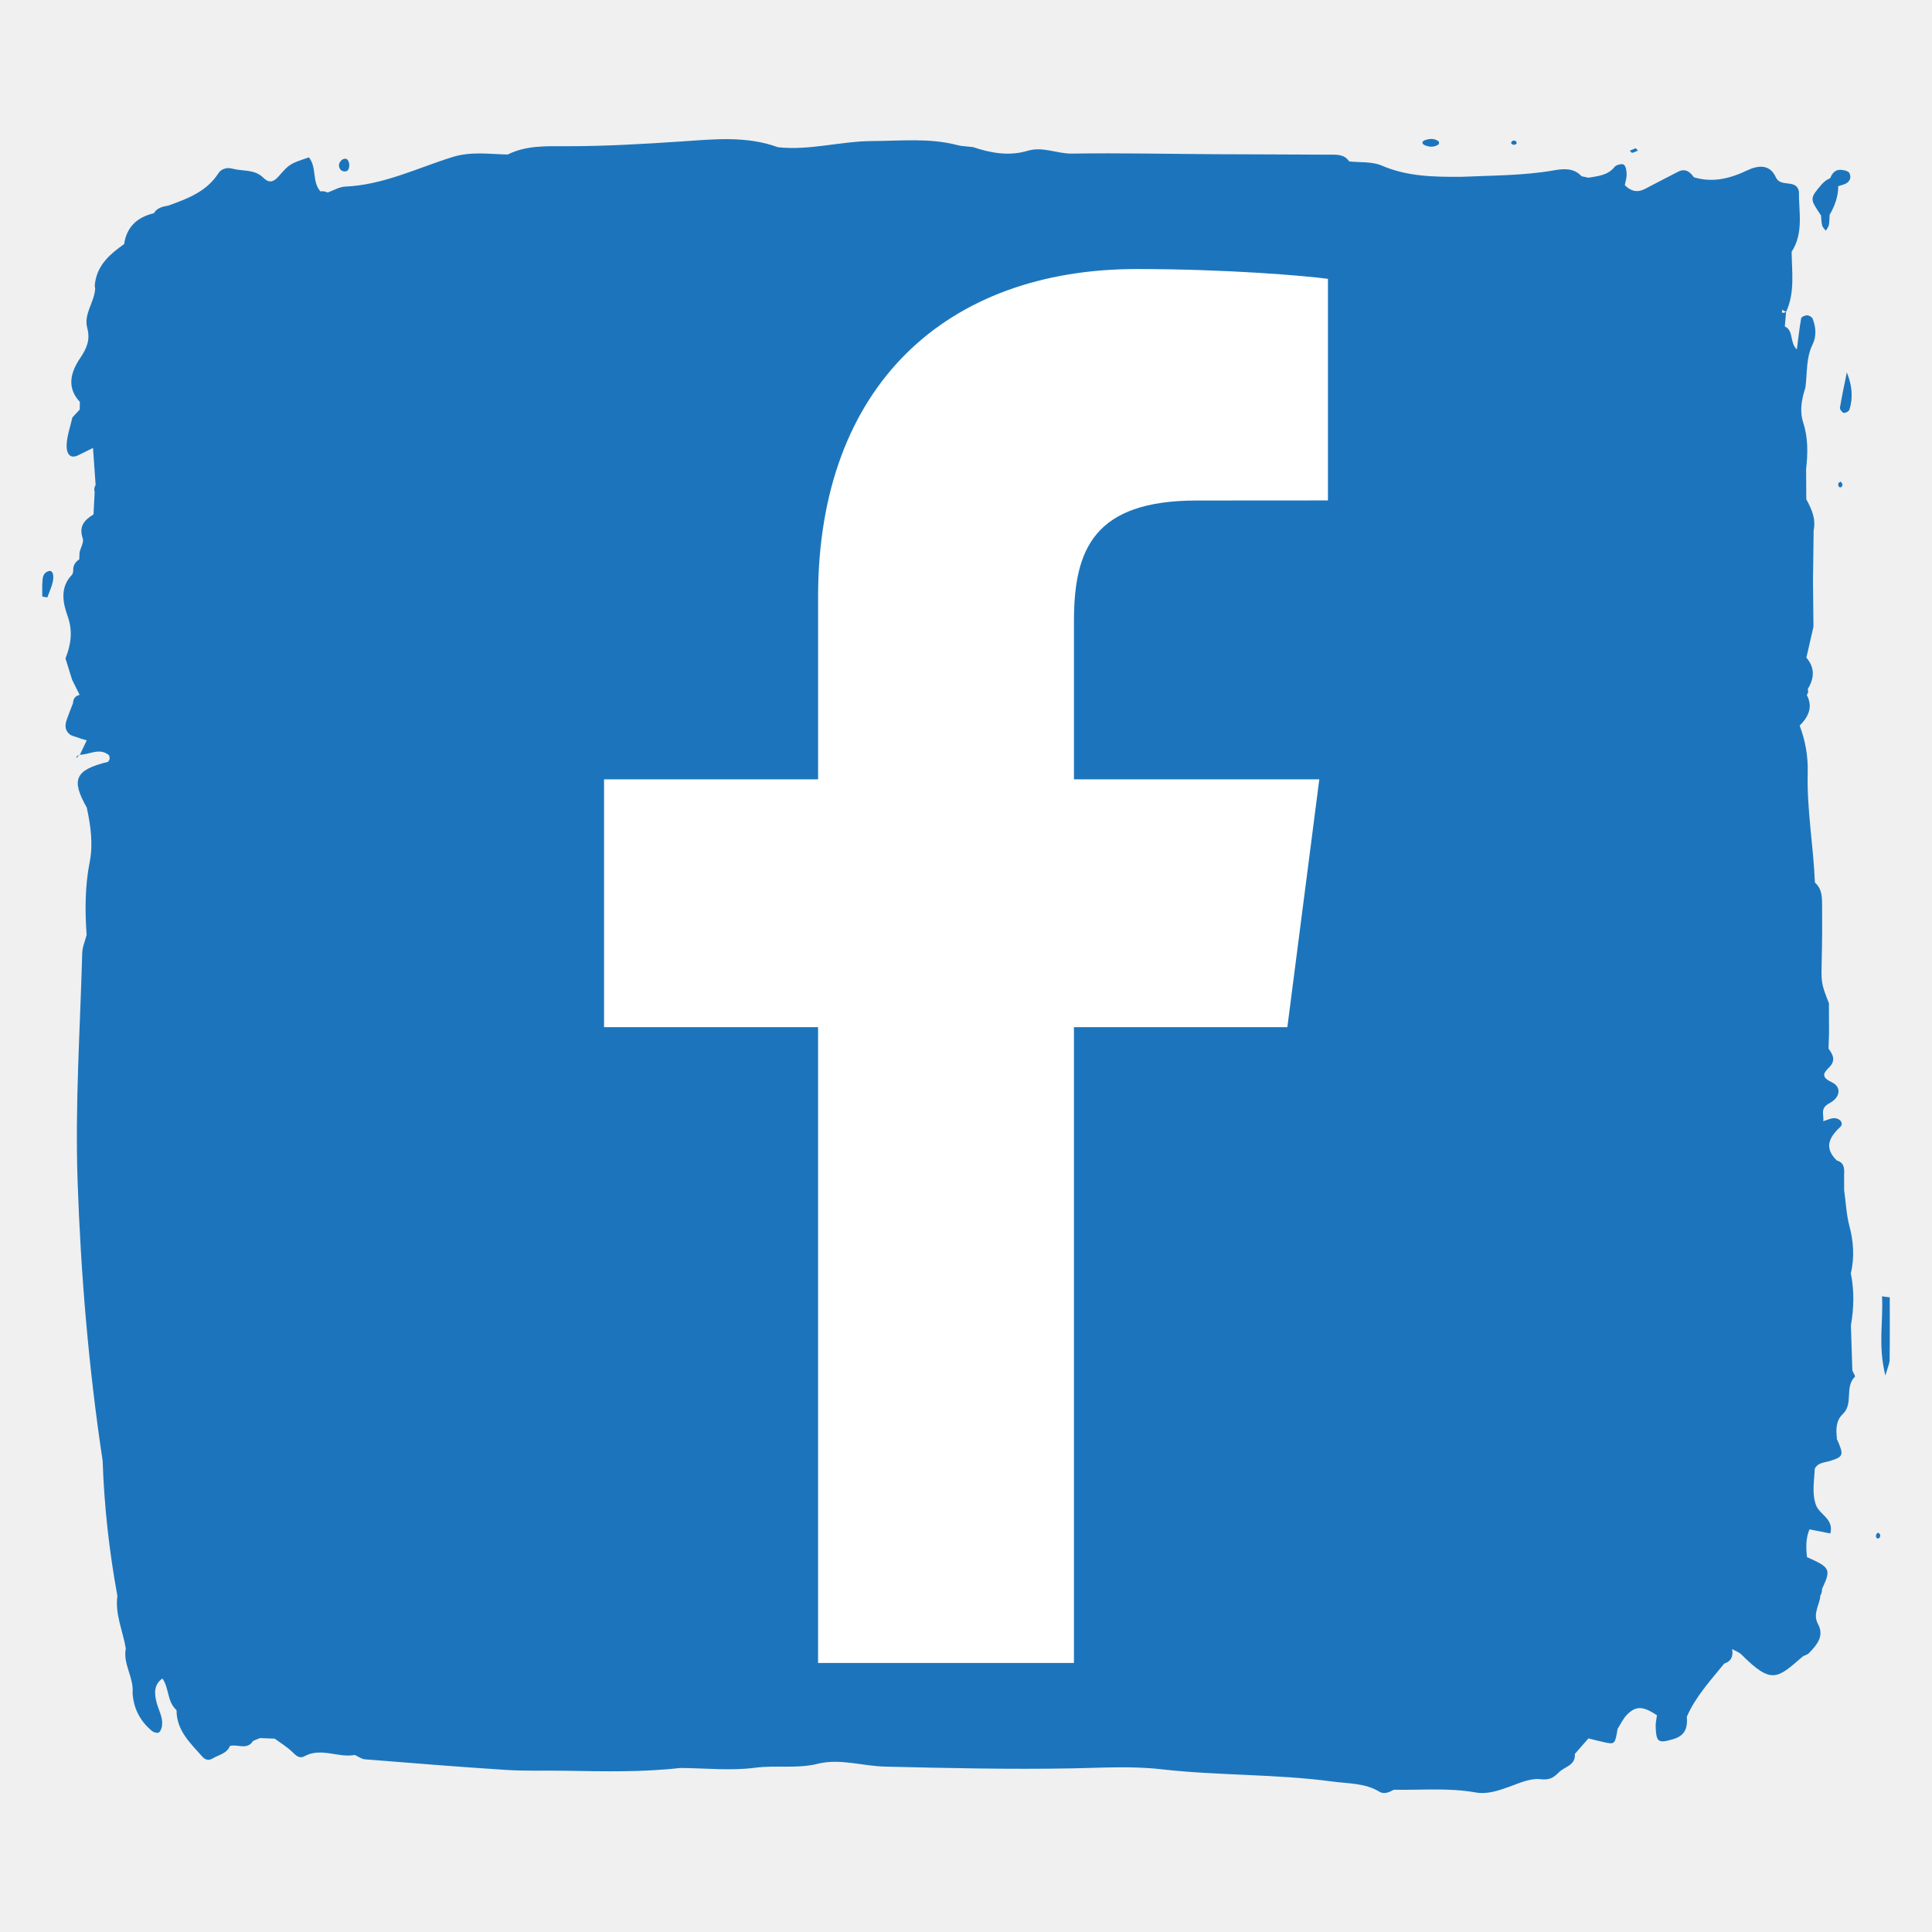
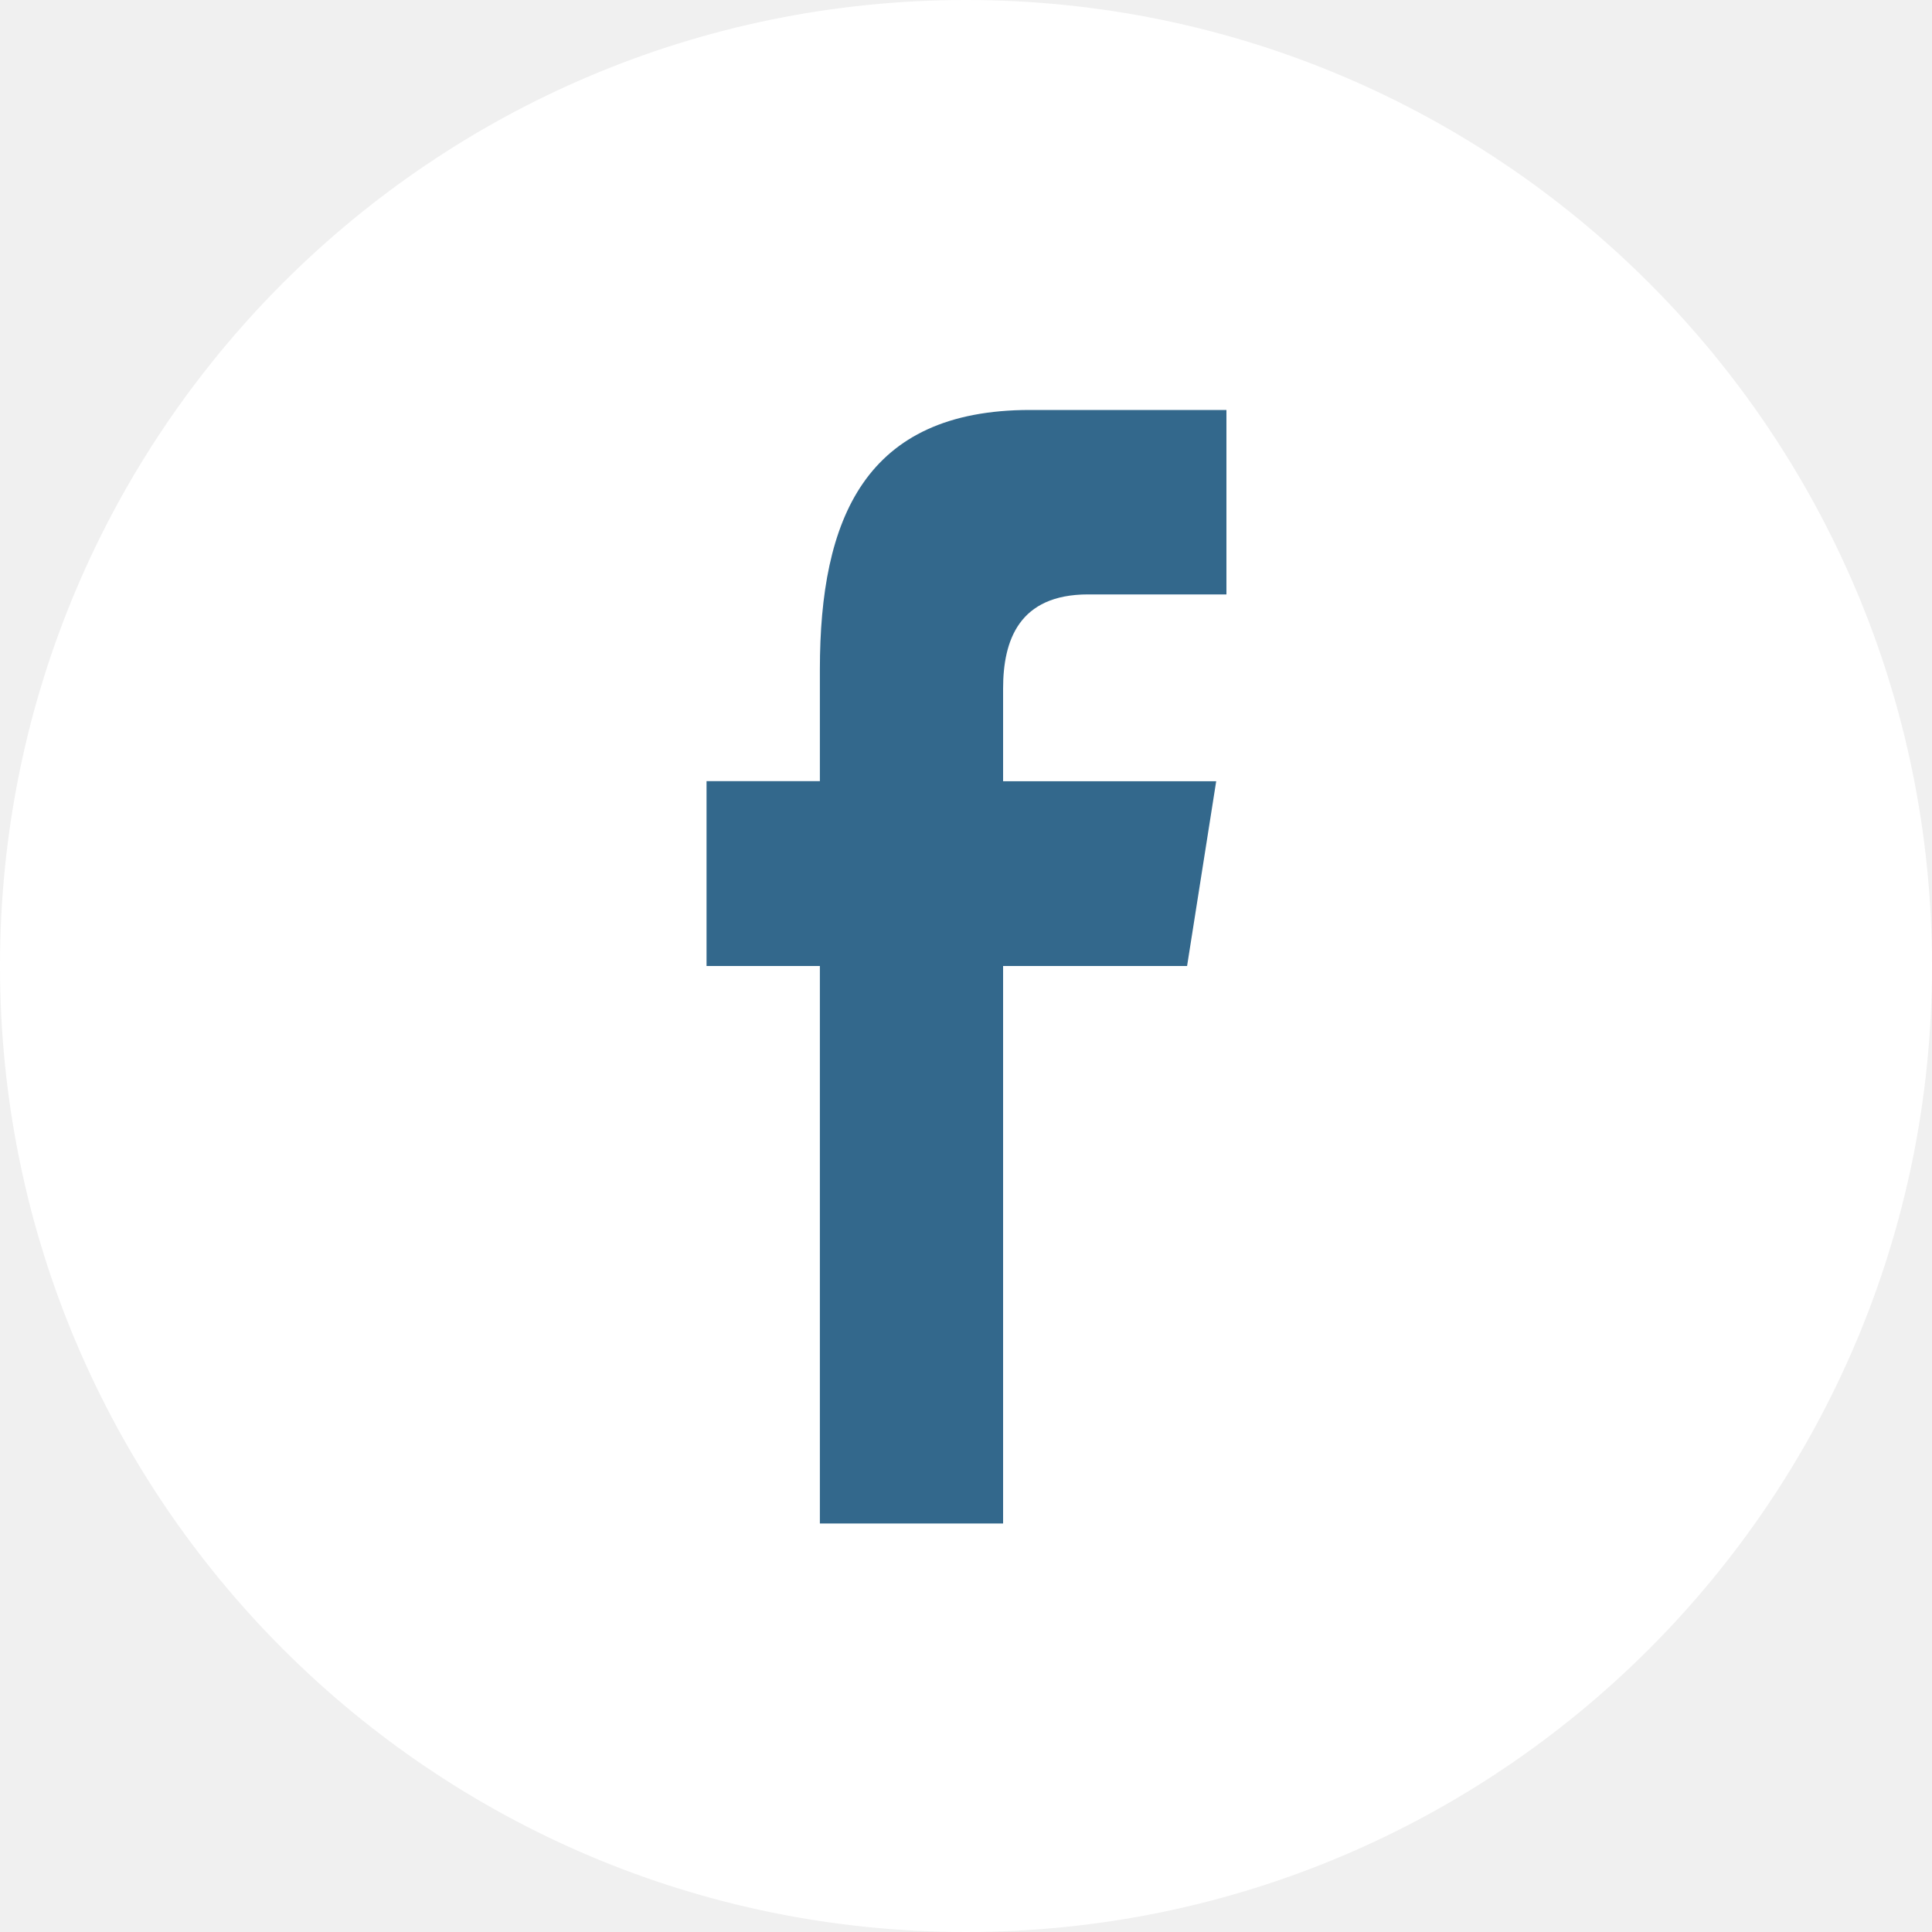
- <svg xmlns="http://www.w3.org/2000/svg" enable-background="new 0 0 200 200" height="200px" id="Слой_1" version="1.1" viewBox="0 0 200 200" width="200px" xml:space="preserve">
-   <g>
-     <path d="M194.826,134.194c0.146,2.545-0.441,5.101,0.352,8.203c0.251-0.905,0.433-1.257,0.435-1.608   c0.03-2.163,0.014-4.326,0.014-6.486C195.359,134.266,195.093,134.229,194.826,134.194z" fill="#1C75BC" />
-     <path d="M191.452,42.411c0.391-1.236,0.285-2.495-0.269-3.865c-0.244,1.217-0.508,2.433-0.713,3.657   c-0.027,0.165,0.226,0.507,0.389,0.536C191.041,42.771,191.399,42.579,191.452,42.411z" fill="#1C75BC" />
-     <path d="M5.024,59.124c-0.614,0.2-0.607,0.709-0.638,1.189c-0.032,0.478-0.008,0.961-0.008,1.441   c0.172,0.032,0.346,0.067,0.519,0.098c0.167-0.445,0.353-0.886,0.494-1.341C5.664,59.624,5.483,58.973,5.024,59.124z" fill="#1C75BC" />
-     <path d="M8.254,78.159c0.005-0.008,0.008-0.016,0.013-0.025c-0.012,0-0.024,0.002-0.037,0.002L8.254,78.159z" fill="#1C75BC" />
-     <path d="M35.685,17.75c0.435,0,0.468-0.4,0.477-0.741c-0.075-0.382-0.215-0.727-0.675-0.516   c-0.184,0.083-0.374,0.35-0.394,0.549C35.056,17.421,35.304,17.749,35.685,17.75z" fill="#1C75BC" />
-     <path d="M147.505,15.036c0.474,0.201,0.978,0.232,1.428-0.099c0.048-0.035,0.021-0.176,0.027-0.272   c-0.435-0.364-0.931-0.325-1.418-0.166C147.167,14.623,147.145,14.883,147.505,15.036z" fill="#1C75BC" />
-     <path d="M188.511,22.304c0.036,0.349,0.034,0.71,0.124,1.045c0.05,0.199,0.245,0.361,0.374,0.538   c0.108-0.199,0.273-0.387,0.317-0.601c0.066-0.339,0.053-0.696,0.076-1.048l0,0c0.535-0.918,0.894-1.889,0.892-2.968   c0.226-0.07,0.46-0.126,0.681-0.216c0.533-0.217,0.701-0.69,0.474-1.135c-0.11-0.221-0.603-0.331-0.927-0.339   c-0.526-0.016-0.855,0.341-1.039,0.824l-0.064,0.058c-0.321,0.144-0.595,0.352-0.829,0.614   C187.329,20.551,187.329,20.551,188.511,22.304L188.511,22.304z" fill="#1C75BC" />
-     <path d="M194.197,158.961c-0.021,0.087,0.046,0.228,0.117,0.299c0.036,0.034,0.174-0.034,0.264-0.058   c0.021-0.112,0.099-0.26,0.053-0.336C194.461,158.584,194.284,158.621,194.197,158.961z" fill="#1C75BC" />
-     <path d="M156.701,14.991c0.085,0.022,0.2-0.069,0.302-0.108c-0.021-0.09-0.015-0.222-0.069-0.26   c-0.085-0.058-0.246-0.102-0.319-0.058C156.343,14.733,156.375,14.909,156.701,14.991z" fill="#1C75BC" />
-     <path d="M168.962,15.821c0.204-0.044,0.397-0.151,0.595-0.232c-0.078-0.085-0.156-0.171-0.229-0.251   c-0.219,0.091-0.416,0.174-0.611,0.258C168.799,15.675,168.899,15.835,168.962,15.821z" fill="#1C75BC" />
-     <path d="M190.314,50.022c-0.066,0.311,0.056,0.476,0.297,0.411c0.066-0.018,0.09-0.192,0.133-0.294   c-0.06-0.094-0.117-0.188-0.177-0.285C190.48,49.91,190.331,49.953,190.314,50.022z" fill="#1C75BC" />
-     <path d="M8.254,78.16L8.23,78.136c-0.016,0.018-0.032,0.035-0.048,0.053C8.208,78.18,8.229,78.169,8.254,78.16z" fill="#1C75BC" />
-     <path d="M7.907,78.481C8,78.384,8.09,78.286,8.182,78.188c-0.076,0.021-0.155,0.039-0.214,0.084   C7.922,78.307,7.926,78.409,7.907,78.481z" fill="#1C75BC" />
-     <path d="M187.317,158.322c0.72,0.143,1.441,0.282,2.158,0.42c0.391-1.508-1.11-1.931-1.48-2.926   c-0.45-1.211-0.184-2.51-0.131-3.774l0.003-0.002c0.33-0.646,0.985-0.618,1.567-0.8c1.427-0.448,1.469-0.604,0.698-2.321   c0.01-0.007,0.019-0.014,0.027-0.021v-0.003c-0.112-0.915-0.109-1.836,0.609-2.515c1.129-1.066,0.159-2.785,1.248-3.858   c0.064-0.063-0.168-0.426-0.262-0.648h-0.002h0.002c-0.049-1.557-0.099-3.112-0.147-4.671c0.313-1.8,0.354-3.595-0.011-5.395   c0.401-1.634,0.273-3.323-0.139-4.863c-0.333-1.246-0.365-2.474-0.549-3.705c-0.003-0.524-0.005-1.049-0.007-1.57   c0.032-0.655,0.058-1.306-0.761-1.54c-1.338-1.314-0.798-2.388,0.365-3.473c0.391-0.365-0.032-0.94-0.686-0.901   c-0.362,0.021-0.715,0.202-1.075,0.313c-0.005,0.005-0.009,0.01-0.017,0.014c0.008-0.004,0.012-0.009,0.017-0.016   c0.099-0.642-0.386-1.321,0.63-1.857c1.156-0.604,1.262-1.7,0.275-2.163c-1.124-0.526-0.929-0.936-0.314-1.535   c0.73-0.712,0.425-1.316-0.044-1.958c-0.002,0-0.002,0.002-0.002,0.002c0.019-0.556,0.034-1.11,0.053-1.666   c-0.007-1.016-0.012-2.032-0.014-3.048c-0.003,0.002-0.003,0.005-0.005,0.005c0.002,0,0.002-0.003,0.002-0.005   c-0.817-2.077-0.8-2.077-0.737-4.64c0.044-1.786,0.053-3.575,0.037-5.361c-0.01-0.884,0.027-1.809-0.745-2.477   c-0.156-3.8-0.846-7.566-0.747-11.381c0.044-1.684-0.236-3.3-0.832-4.868c0.905-0.907,1.402-1.909,0.735-3.18l0,0   c0.154-0.182,0.187-0.38,0.097-0.599c0.689-1.117,0.768-2.207-0.138-3.255c0.243-1.066,0.489-2.135,0.733-3.203   c0-0.001,0-0.001,0-0.001c-0.014-1.557-0.032-3.113-0.046-4.669c0,0-0.003,0-0.003-0.001c0.023-1.769,0.046-3.536,0.069-5.305l0,0   c0.25-1.191-0.207-2.214-0.761-3.212l0,0c0,0,0,0,0-0.001c-0.007-1.04-0.012-2.08-0.019-3.122c0.184-1.618,0.211-3.241-0.294-4.801   c-0.412-1.269-0.159-2.449,0.221-3.645c0.206-1.506,0.039-3.048,0.763-4.508c0.379-0.766,0.338-1.76-0.016-2.623   c-0.069-0.174-0.37-0.345-0.568-0.35c-0.211-0.004-0.591,0.161-0.616,0.301c-0.184,1.036-0.299,2.083-0.45,3.234   c-0.779-0.746-0.287-1.924-1.243-2.386c0.044-0.501,0.087-1.002,0.131-1.501c-0.131,0.071-0.273,0.103-0.423,0.093   c0.002-0.104,0.007-0.208,0.012-0.312c0.138,0.071,0.273,0.144,0.411,0.217c0.929-2.005,0.596-4.127,0.572-6.22   c1.271-1.956,0.733-4.133,0.756-6.243l0,0c-0.26-1.341-1.896-0.369-2.39-1.47c-0.623-1.392-1.86-1.24-2.947-0.722   c-1.79,0.854-3.583,1.308-5.537,0.72c0,0,0,0,0,0.001c0-0.001,0-0.001-0.002-0.001c-0.402-0.58-0.896-0.944-1.618-0.58   c-1.151,0.581-2.294,1.186-3.438,1.783c-0.805,0.42-1.487,0.232-2.097-0.392h0.003c0.071-0.372,0.202-0.745,0.192-1.113   c-0.009-0.351-0.064-0.825-0.289-1.001c-0.168-0.132-0.781,0.008-0.952,0.219c-0.712,0.899-1.726,0.954-2.71,1.131   c-0.238-0.049-0.479-0.101-0.717-0.154c-0.818-0.9-1.91-0.776-2.896-0.604c-3.174,0.551-6.38,0.518-9.577,0.666   c-2.793,0.01-5.551-0.019-8.213-1.167c-1-0.429-2.241-0.305-3.372-0.43l0,0c-0.51-0.778-1.328-0.692-2.08-0.697   c-3.854-0.03-7.709-0.025-11.563-0.048c-5.02-0.028-10.04-0.14-15.058-0.064c-1.547,0.022-2.999-0.763-4.574-0.292   c-1.914,0.574-3.806,0.245-5.657-0.38l0.001,0.001c-0.001,0-0.001-0.001-0.002-0.001c-0.441-0.046-0.886-0.091-1.329-0.137   c-0.109-0.037-0.215-0.061-0.315-0.075c-2.888-0.754-5.836-0.424-8.762-0.415c-3.277,0.008-6.49,0.998-9.792,0.64   c-3.254-1.193-6.627-0.826-9.951-0.601c-3.988,0.269-7.968,0.501-11.968,0.496c-2.041-0.003-4.136-0.101-6.058,0.861   c-1.913-0.045-3.799-0.34-5.723,0.262c-3.659,1.144-7.156,2.889-11.094,3.056c-0.617,0.025-1.217,0.4-1.825,0.615   c0,0-0.001,0-0.001,0.001c0-0.001,0.001-0.001,0.001-0.001c-0.235-0.12-0.481-0.156-0.741-0.119   c-0.898-0.994-0.358-2.506-1.197-3.52c-1.974,0.669-1.991,0.663-3.15,1.984c-0.541,0.617-1.024,0.67-1.568,0.124   c-0.913-0.914-2.159-0.646-3.242-0.947c-0.52-0.145-1.116,0.037-1.385,0.455c-1.237,1.933-3.217,2.661-5.22,3.378l0.001,0.001   c-0.001,0-0.001,0-0.001,0c-0.58,0.101-1.149,0.224-1.485,0.787l0.162,0.212c-0.001,0-0.001,0-0.001,0   c-0.001,0.002-0.002,0.003-0.003,0.005c-0.053-0.072-0.106-0.146-0.158-0.217c-1.707,0.409-2.813,1.399-3.076,3.195   c0,0.001,0,0.001,0,0.002c-1.424,1.002-2.72,2.102-3.004,3.967v0.001c-0.042,0.216-0.041,0.432,0.005,0.648   c-0.078,1.401-1.208,2.613-0.818,4.071c0.326,1.222-0.042,2.088-0.739,3.12c-0.931,1.376-1.457,3.012-0.029,4.525h0.001   c-0.004,0.265-0.008,0.53-0.01,0.794v0.001c0-0.001,0-0.001,0-0.002c-0.254,0.273-0.507,0.545-0.76,0.816h0.001   c0,0.001-0.001,0.001-0.001,0.001c-0.216,0.962-0.571,1.92-0.599,2.889c-0.021,0.645,0.224,1.594,1.346,0.954   c0.461-0.228,0.922-0.457,1.384-0.684v-0.001c0.089,1.278,0.183,2.555,0.272,3.832c0.001-0.002,0.002-0.006,0.004-0.008   c-0.002,0.003-0.002,0.006-0.003,0.009c-0.146,0.229-0.179,0.473-0.1,0.732c-0.04,0.772-0.082,1.545-0.121,2.318   c0,0,0.001,0.001,0.001,0.002c-0.001-0.001-0.001-0.001-0.001-0.001c-0.939,0.568-1.543,1.23-1.116,2.478   c0.134,0.393-0.204,0.947-0.325,1.426c-0.001,0-0.001,0-0.001,0c-0.013,0.248-0.022,0.498-0.032,0.745   c-0.001,0.001-0.002,0.003-0.002,0.004c-0.391,0.247-0.617,0.59-0.625,1.06l0,0c0,0,0,0,0,0.001   c0.016,0.186-0.022,0.363-0.117,0.524c-1.272,1.293-0.961,2.889-0.469,4.263c0.569,1.583,0.354,2.964-0.213,4.406   c-0.001,0-0.001,0-0.002,0c0.229,0.737,0.459,1.474,0.689,2.209c0.26,0.523,0.52,1.043,0.778,1.564   c-0.448,0.103-0.669,0.392-0.685,0.846c-0.214,0.56-0.436,1.115-0.637,1.679c-0.216,0.603-0.23,1.173,0.353,1.605   c0.34,0.19,0.732,0.236,1.083,0.396c0.007,0.003,0.014,0.005,0.021,0.008l0,0h0.001c0.201,0.054,0.4,0.111,0.599,0.172   c-0.237,0.498-0.476,0.995-0.712,1.491c0.999-0.003,2.005-0.759,2.997,0.031c0.137,0.254,0.108,0.489-0.086,0.704   c-3.397,0.834-3.854,1.814-2.196,4.731c0.402,1.855,0.67,3.781,0.309,5.608c-0.503,2.538-0.499,5.045-0.326,7.583   c-0.156,0.623-0.436,1.241-0.453,1.868c-0.217,7.876-0.75,15.747-0.479,23.635c0.334,9.695,1.147,19.344,2.593,28.938   c0,0,0,0.002,0.001,0.002c-0.001,0-0.001-0.002-0.002-0.002c0.16,4.697,0.678,9.354,1.527,13.977   c-0.262,1.905,0.576,3.634,0.87,5.45c0.001,0,0.001,0.002,0.001,0.002l-0.001-0.002c-0.315,1.611,0.847,2.994,0.702,4.58l0,0   c0.09,1.611,0.779,2.929,2.008,3.954c0.17,0.143,0.508,0.239,0.689,0.165c0.169-0.068,0.292-0.384,0.333-0.608   c0.176-0.934-0.355-1.72-0.562-2.577c-0.215-0.887-0.269-1.783,0.617-2.413c0.716,0.99,0.475,2.408,1.466,3.275   c-0.009,2.121,1.446,3.429,2.697,4.845c0.283,0.317,0.655,0.389,1.015,0.17c0.638-0.388,1.483-0.491,1.816-1.305   c0.787-0.226,1.779,0.478,2.397-0.524c0.237-0.097,0.475-0.195,0.711-0.292l0,0c0.51,0.019,1.021,0.039,1.529,0.058h0.001   c0.607,0.45,1.263,0.844,1.802,1.363c0.389,0.374,0.746,0.749,1.269,0.462c1.729-0.952,3.489,0.192,5.219-0.136   c0.001,0,0.001,0,0.002,0c0.345,0.156,0.683,0.42,1.039,0.45c4.866,0.391,9.734,0.786,14.607,1.099   c2.046,0.129,4.105,0.049,6.158,0.085c3.973,0.066,7.945,0.163,11.905-0.289v0.002c2.584,0.016,5.205,0.311,7.742-0.027   c2.163-0.285,4.319,0.133,6.479-0.409c2.282-0.57,4.624,0.239,6.939,0.294c6.471,0.156,12.949,0.301,19.419,0.182   c3.078-0.055,6.098-0.262,9.205,0.094c5.88,0.669,11.838,0.48,17.725,1.271c1.661,0.223,3.357,0.145,4.872,1.066   c0.458,0.278,1.002,0.037,1.467-0.218c0.002,0,0.002,0,0.002,0s0,0-0.002,0c2.829,0.057,5.663-0.224,8.488,0.284   c1.149,0.207,2.28-0.172,3.391-0.569c1.07-0.384,2.236-0.927,3.291-0.805c0.949,0.112,1.363-0.158,1.929-0.724   c0.593-0.596,1.732-0.694,1.639-1.893c0.469-0.537,0.938-1.073,1.409-1.608c0.574,0.14,1.145,0.299,1.724,0.418   c0.99,0.209,1.041,0.147,1.289-1.395h-0.002c0.326-0.504,0.581-1.083,0.997-1.497c0.927-0.919,1.657-0.864,3.085,0.076   c-0.048,0.384-0.147,0.771-0.136,1.151c0.053,1.681,0.285,1.766,1.781,1.336c1.297-0.37,1.536-1.205,1.446-2.34   c0.915-2.092,2.454-3.744,3.866-5.489c0.751-0.246,0.949-0.791,0.822-1.508c0.331,0.191,0.72,0.319,0.979,0.579   c3.107,3.107,3.68,2.487,6.293,0.224c0.188-0.161,0.497-0.193,0.667-0.368c0.82-0.844,1.632-1.768,0.954-3.018   c-0.594-1.097,0.181-1.975,0.241-2.956c0.121-0.212,0.179-0.437,0.172-0.681c0-0.002,0-0.002-0.002-0.002l0.002,0.002   c0.956-2.039,0.869-2.225-1.556-3.296C186.952,160.221,186.922,159.255,187.317,158.322 M8.241,71.941   c0.001-0.002,0.003-0.004,0.004-0.005l0,0C8.244,71.938,8.242,71.939,8.241,71.941z M190.133,148.877l-0.027-0.024   c-0.002,0-0.002,0-0.002-0.003L190.133,148.877z" fill="#1C75BC" />
-     <path d="M133.266,106.332l3.308-25.653h-25.398V64.3c0-7.424,2.064-12.487,12.714-12.487l13.579-0.009V28.865   c-2.347-0.316-10.403-1.014-19.795-1.014c-19.582,0-32.985,11.956-32.985,33.911v18.917H62.532v25.653h22.155v65.817h26.487   v-65.817H133.266z" fill="#FFFFFF" />
-   </g>
+ <svg xmlns="http://www.w3.org/2000/svg" width="30" height="30" fill="none">
+   <path fill-rule="evenodd" clip-rule="evenodd" d="M15 30c8.284 0 15-6.716 15-15 0-8.284-6.716-15-15-15C6.716 0 0 6.716 0 15c0 8.284 6.716 15 15 15z" fill="#fff" />
+   <path fill-rule="evenodd" clip-rule="evenodd" d="M12.731 23.657V15h-1.76v-2.87h1.76v-1.735c0-2.34.7-4.029 3.263-4.029h3.05V9.23h-2.148c-1.075 0-1.32.715-1.32 1.463v1.438h3.309L18.433 15h-2.857v8.657h-2.845z" fill="rgba(5, 70, 114, 0.815)" />
</svg>
